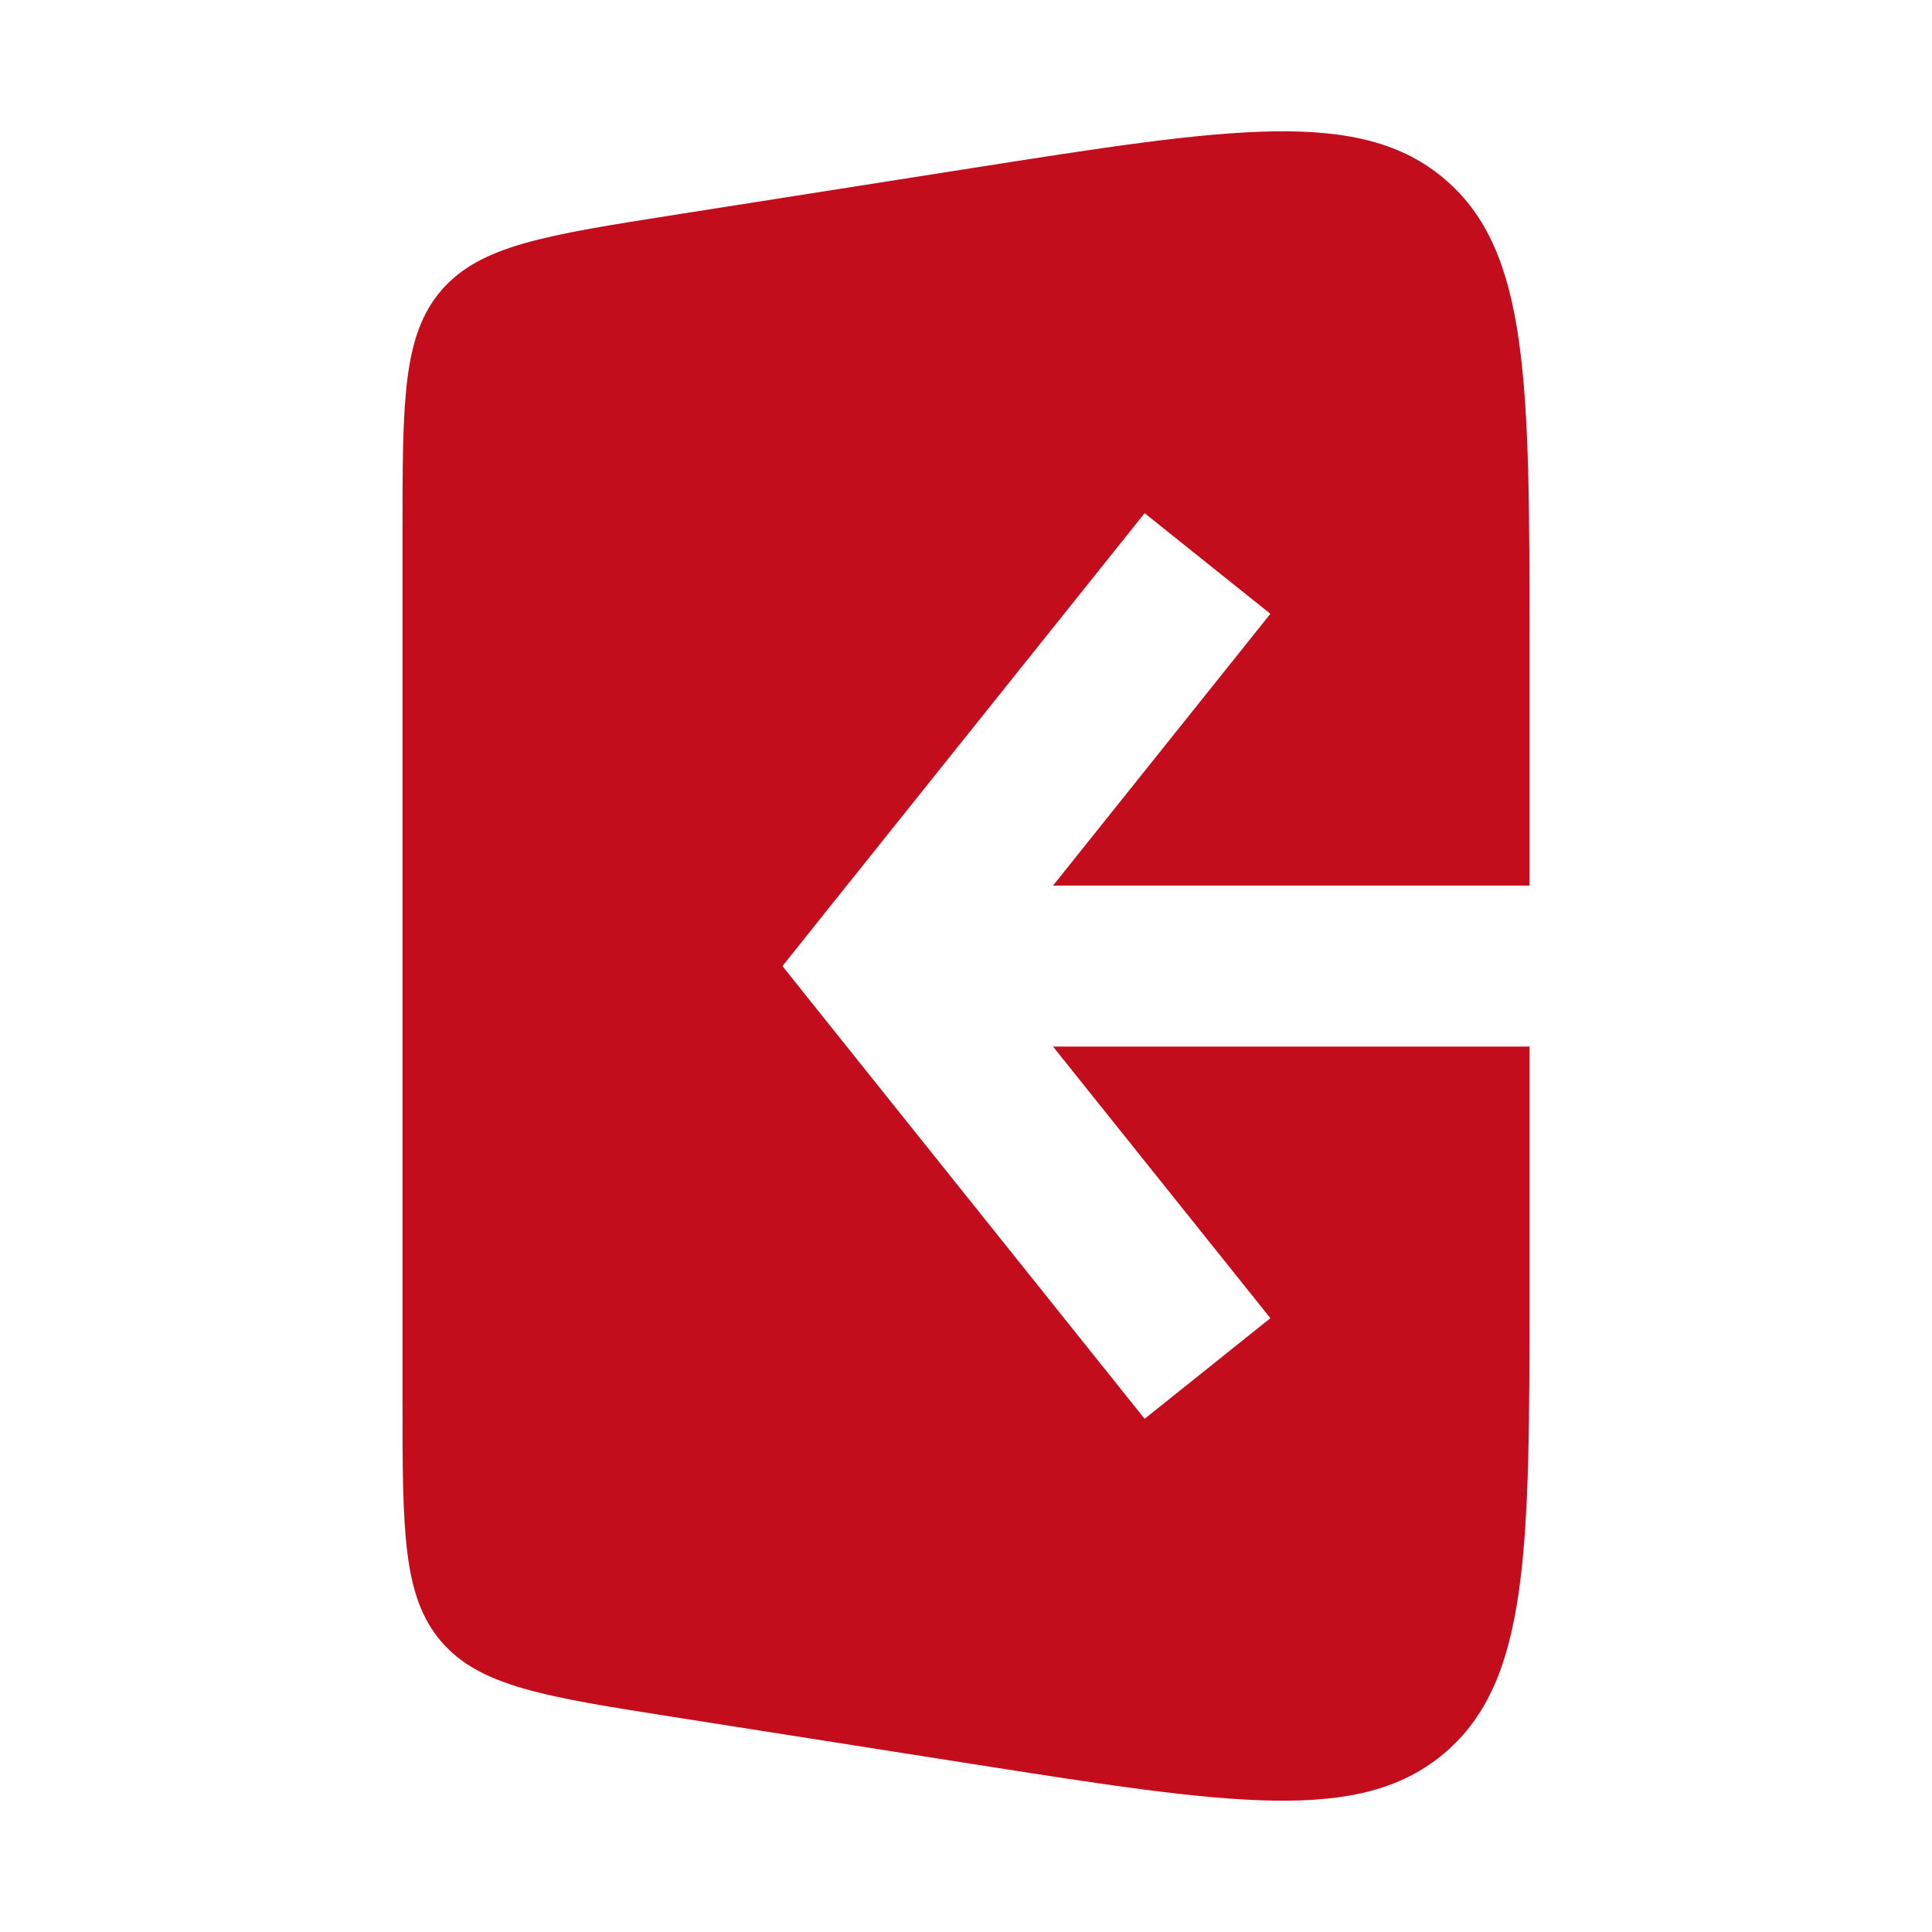
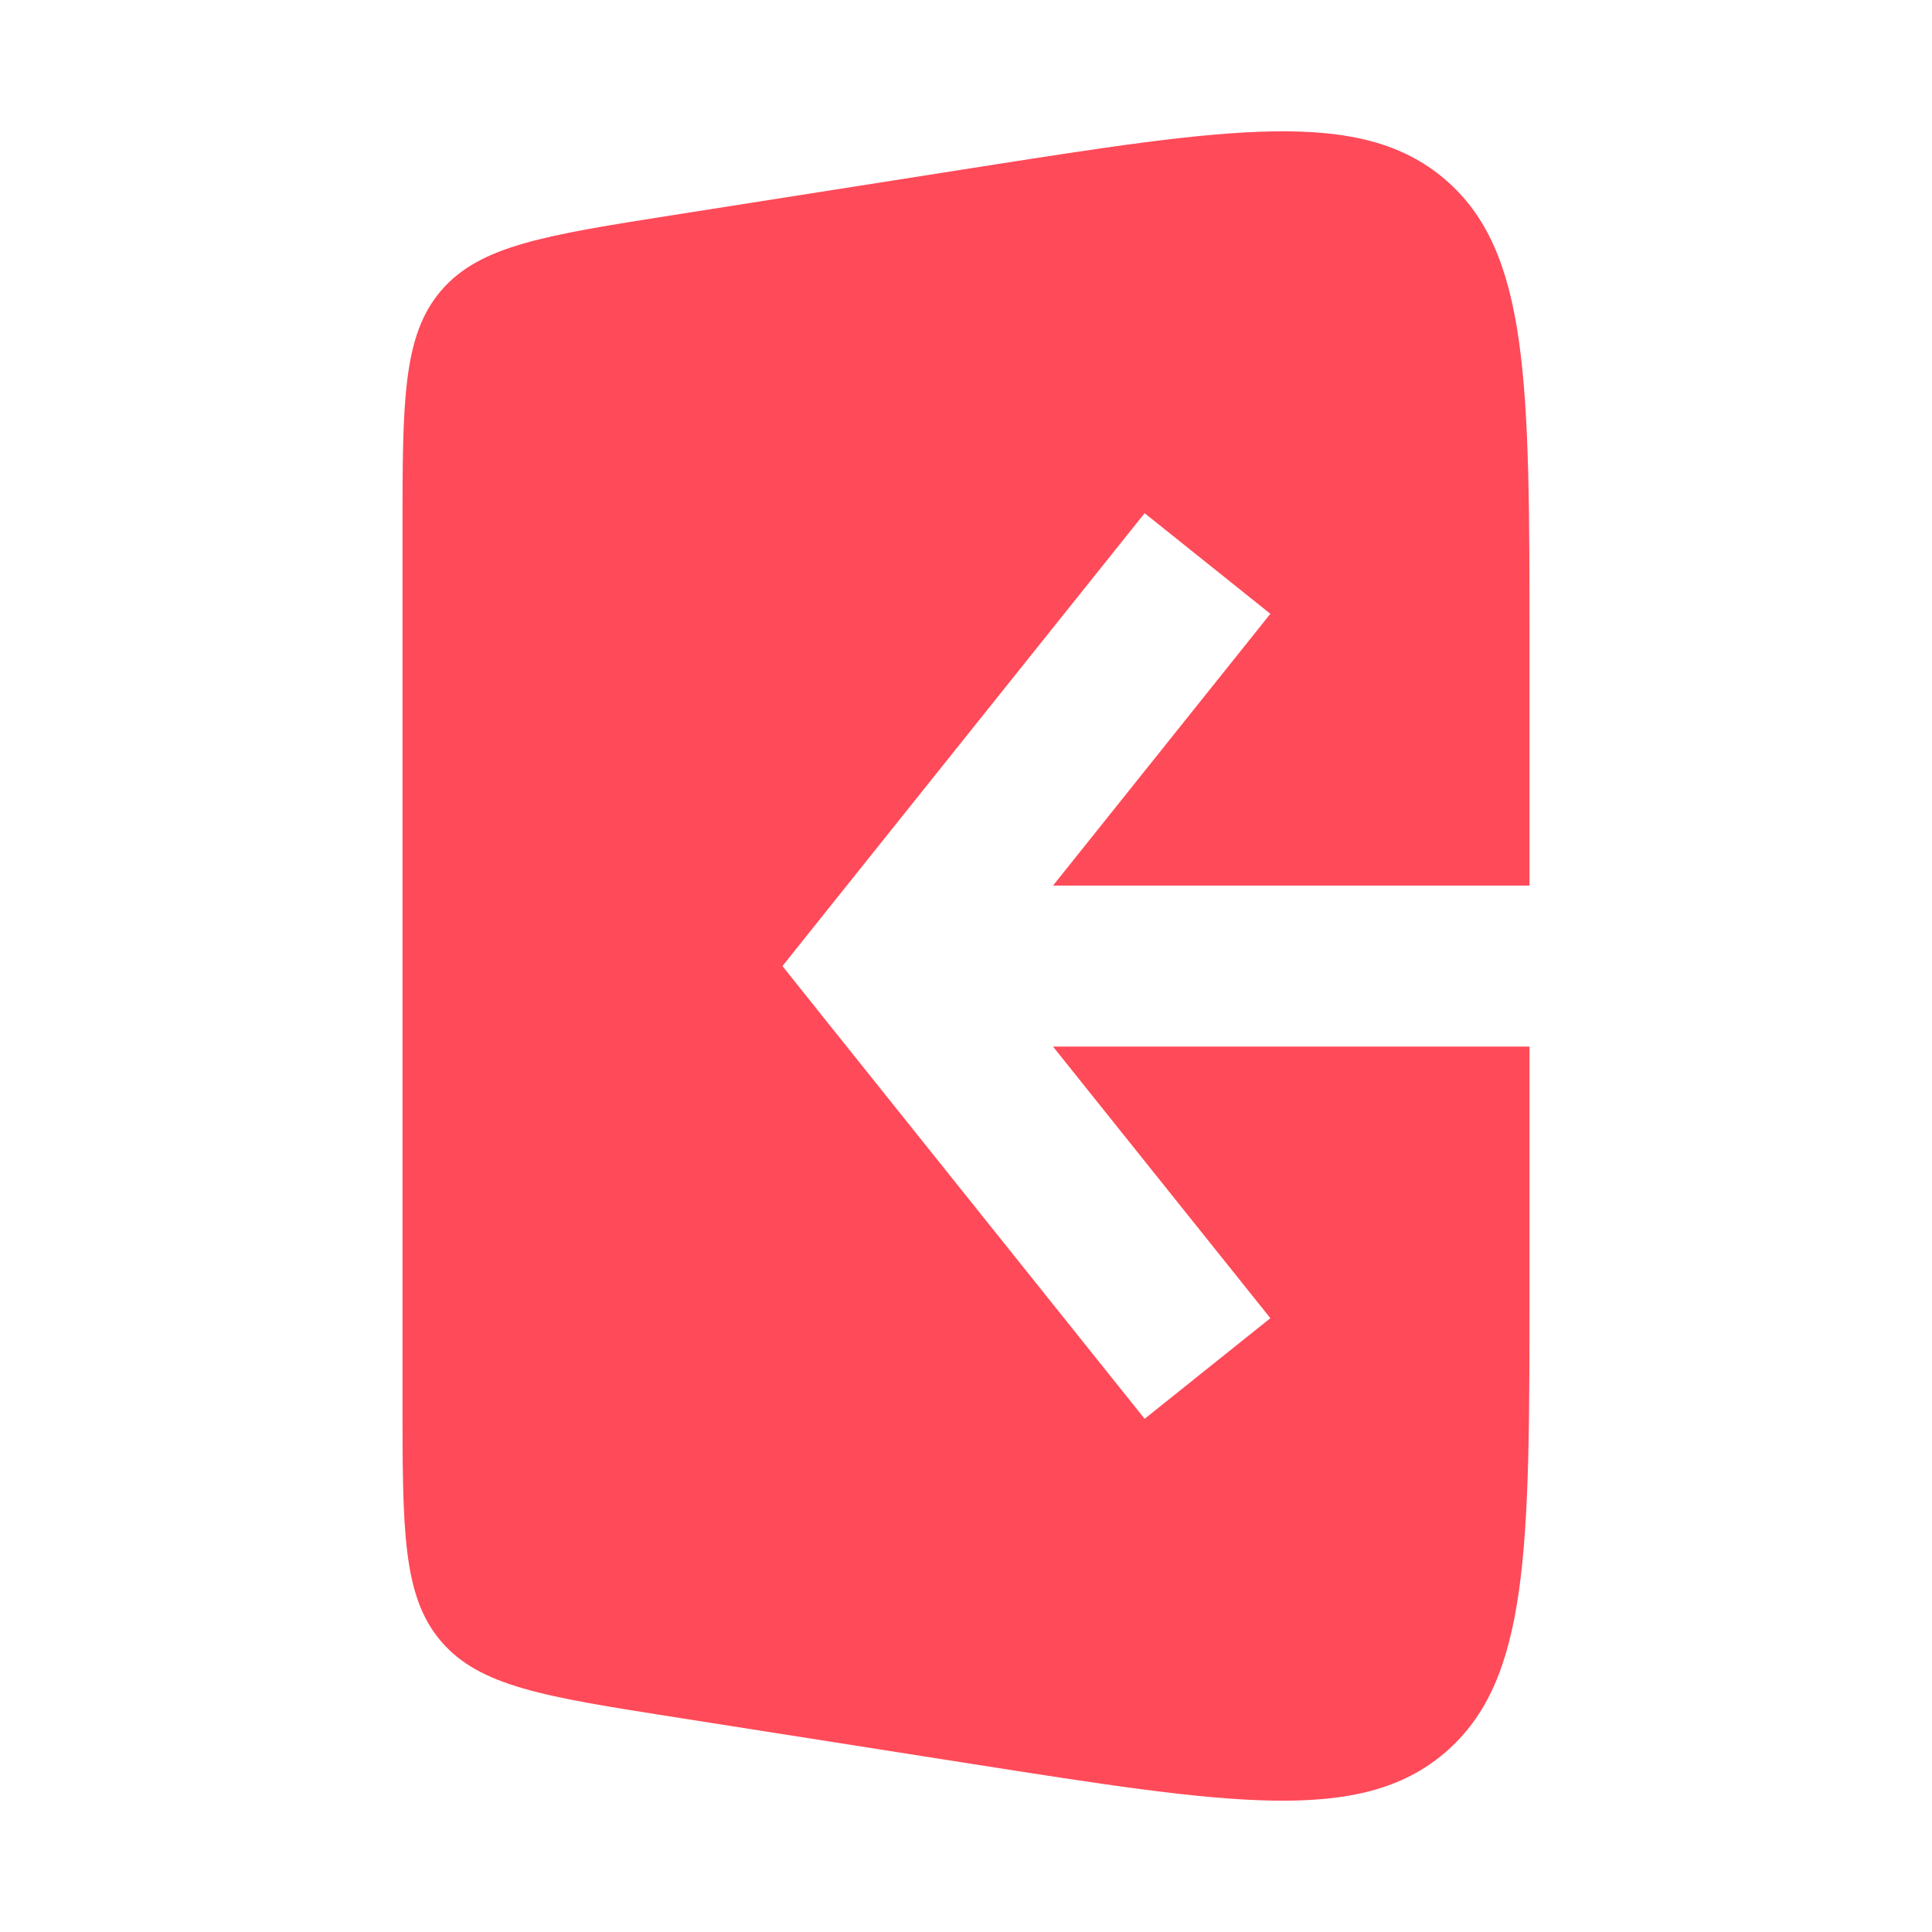
<svg xmlns="http://www.w3.org/2000/svg" width="24" height="24" viewBox="0 0 24 24" fill="none">
-   <path d="M12.068 2.089C15.289 1.583 16.9 1.33 17.95 2.228C19 3.126 19 4.756 19 8.016V11.001H13.081L15.781 7.625L14.219 6.375L10.219 11.376L9.72 12.001L10.219 12.626L14.219 17.625L15.781 16.375L13.081 13.001H19V15.984C19 19.244 19 20.874 17.95 21.772C16.9 22.67 15.289 22.417 12.068 21.911L8.379 21.331C6.766 21.078 5.959 20.95 5.479 20.389C5 19.828 5 19.011 5 17.379V6.621C5 4.988 5 4.172 5.479 3.611C5.959 3.05 6.766 2.923 8.379 2.669L12.068 2.089Z" fill="#C40D1C" />
+   <path d="M12.068 2.089C15.289 1.583 16.9 1.33 17.95 2.228C19 3.126 19 4.756 19 8.016V11.001H13.081L15.781 7.625L14.219 6.375L10.219 11.376L9.72 12.001L10.219 12.626L14.219 17.625L15.781 16.375L13.081 13.001H19V15.984C19 19.244 19 20.874 17.95 21.772C16.9 22.67 15.289 22.417 12.068 21.911L8.379 21.331C6.766 21.078 5.959 20.95 5.479 20.389C5 19.828 5 19.011 5 17.379V6.621C5 4.988 5 4.172 5.479 3.611C5.959 3.05 6.766 2.923 8.379 2.669L12.068 2.089Z" fill="#ff4a59" />
</svg>
